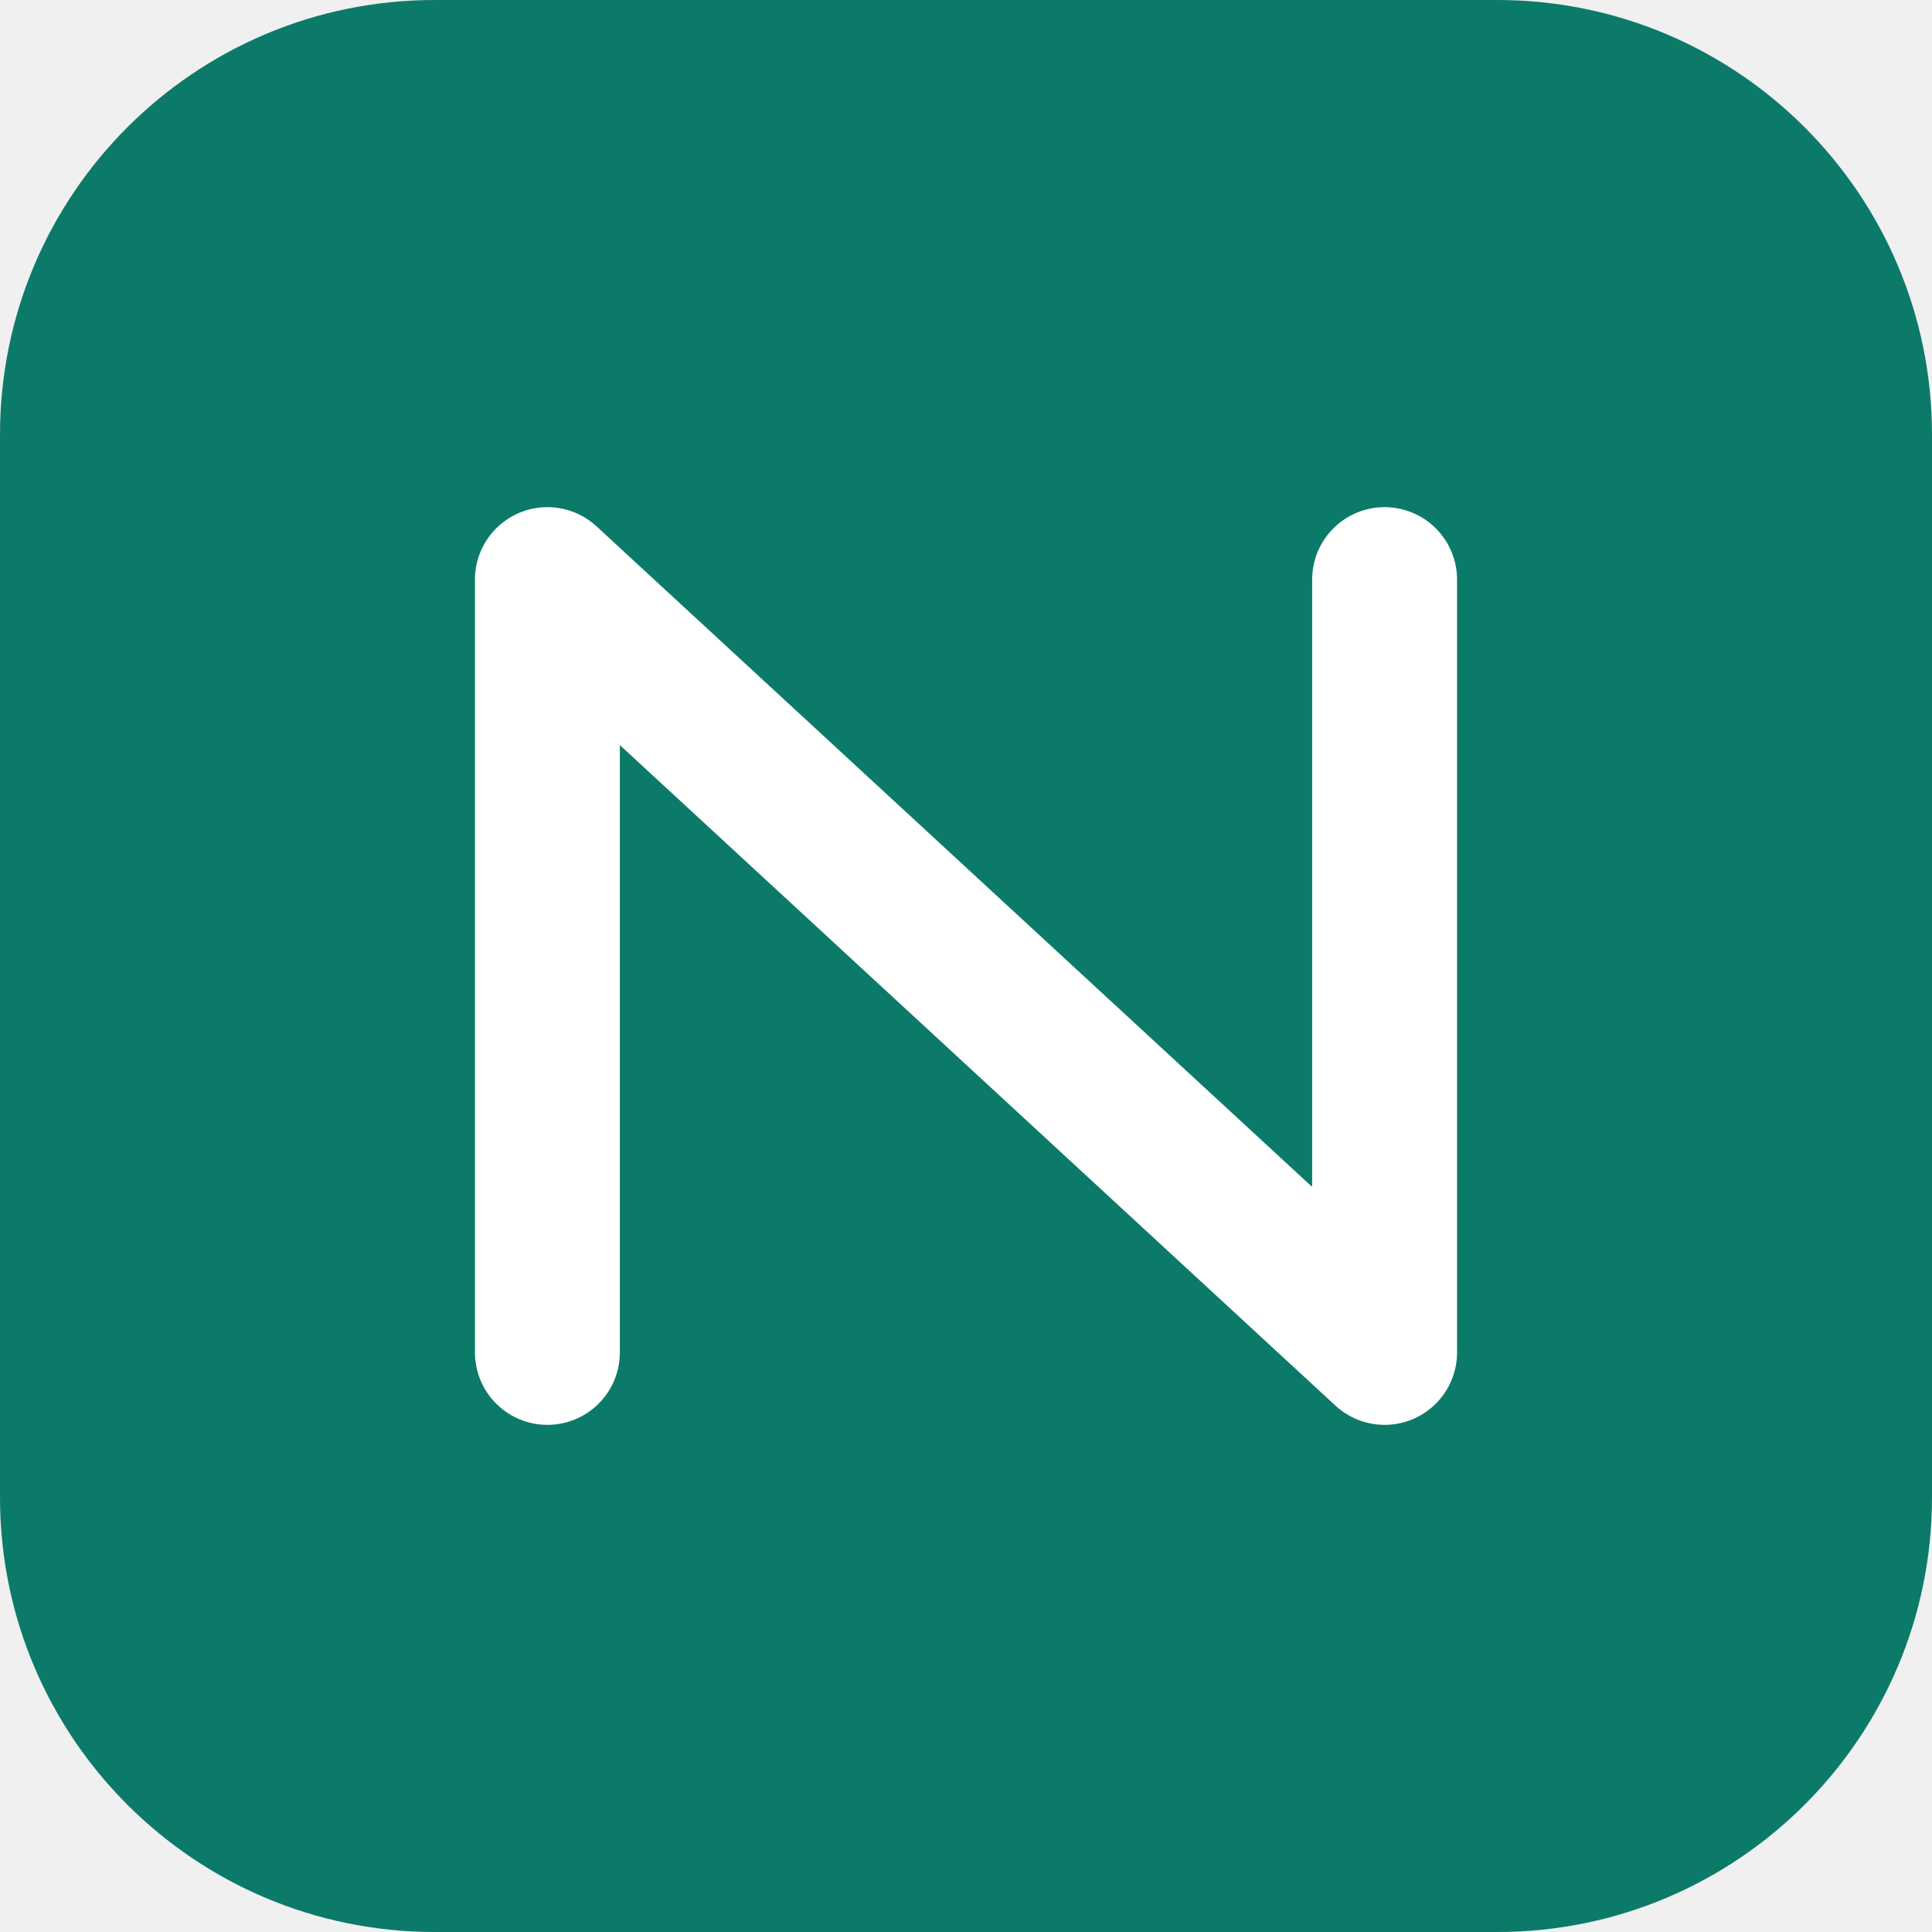
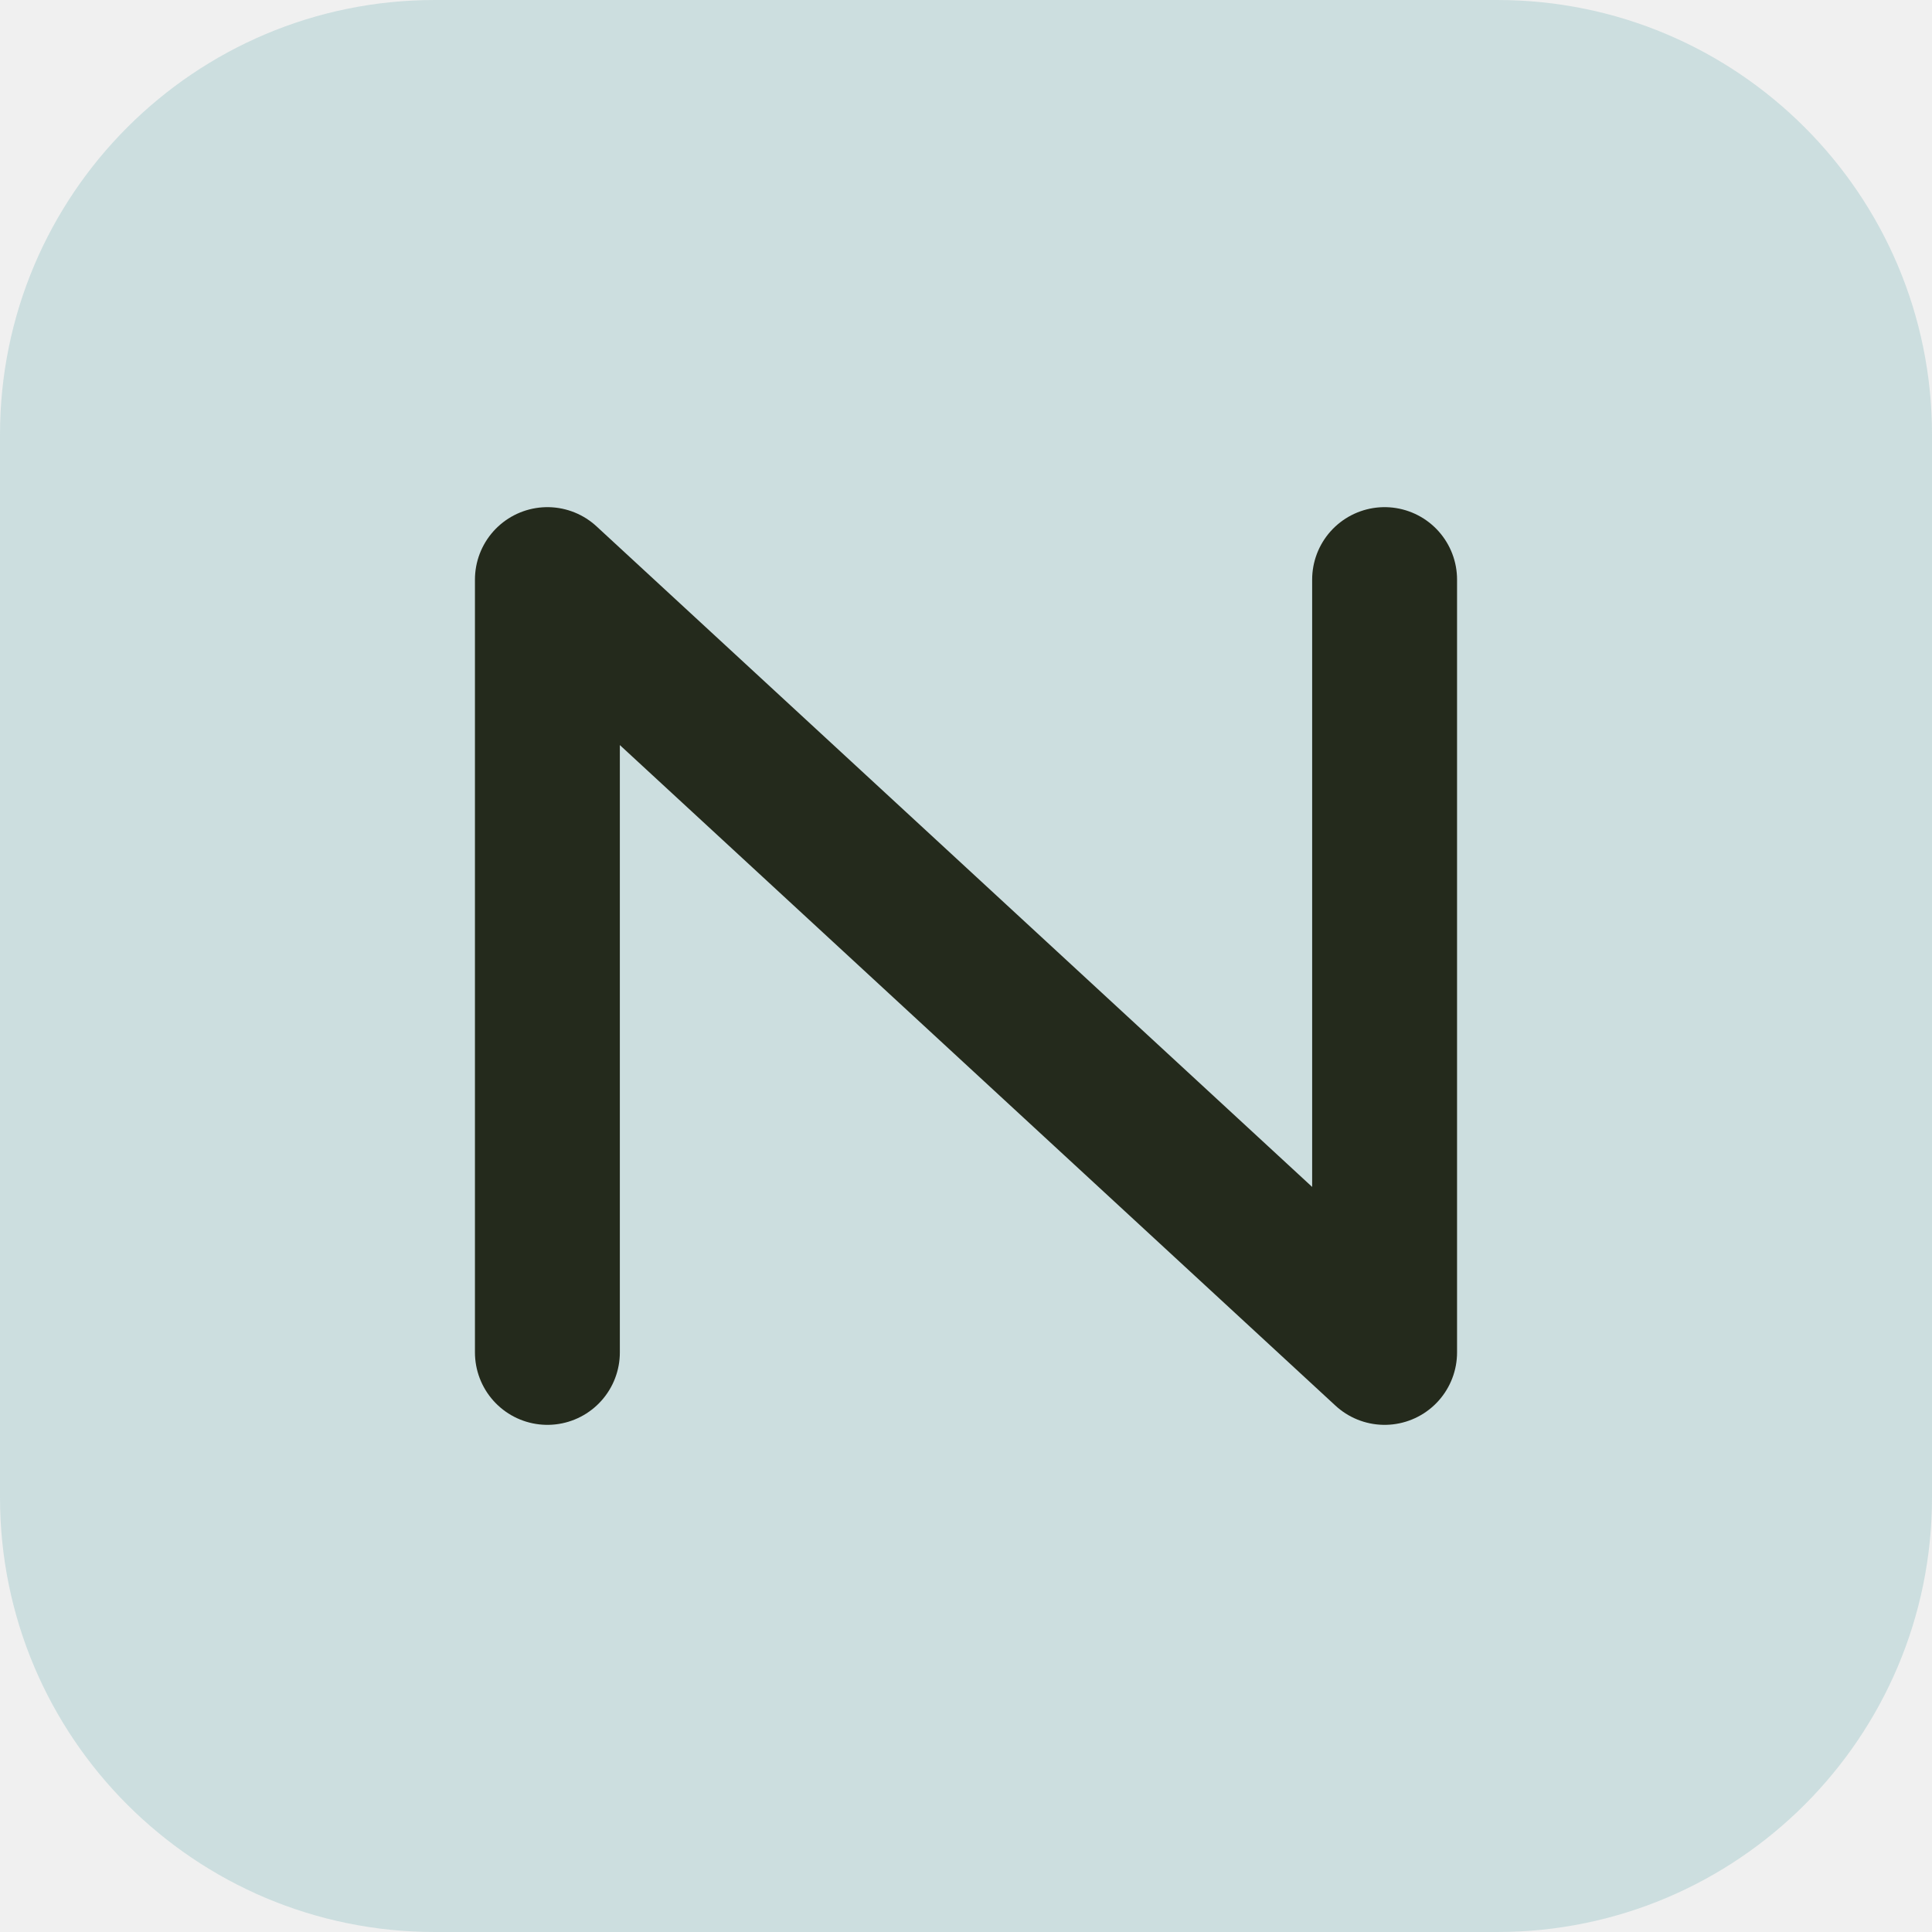
<svg xmlns="http://www.w3.org/2000/svg" viewBox="0 0 120 120">
-   <rect width="120" height="120" rx="27" fill="#0C7A69" />
-   <path d="M34 84V36l52 48V36" fill="none" stroke="#fff" stroke-width="9" stroke-linecap="round" stroke-linejoin="round" />
+   <rect width="120" height="120" rx="27" fill="#CCDEDF" />
+   <path d="M34 84V36l52 48V36" fill="none" stroke="#242A1C" stroke-width="9" stroke-linecap="round" stroke-linejoin="round" />
</svg>
